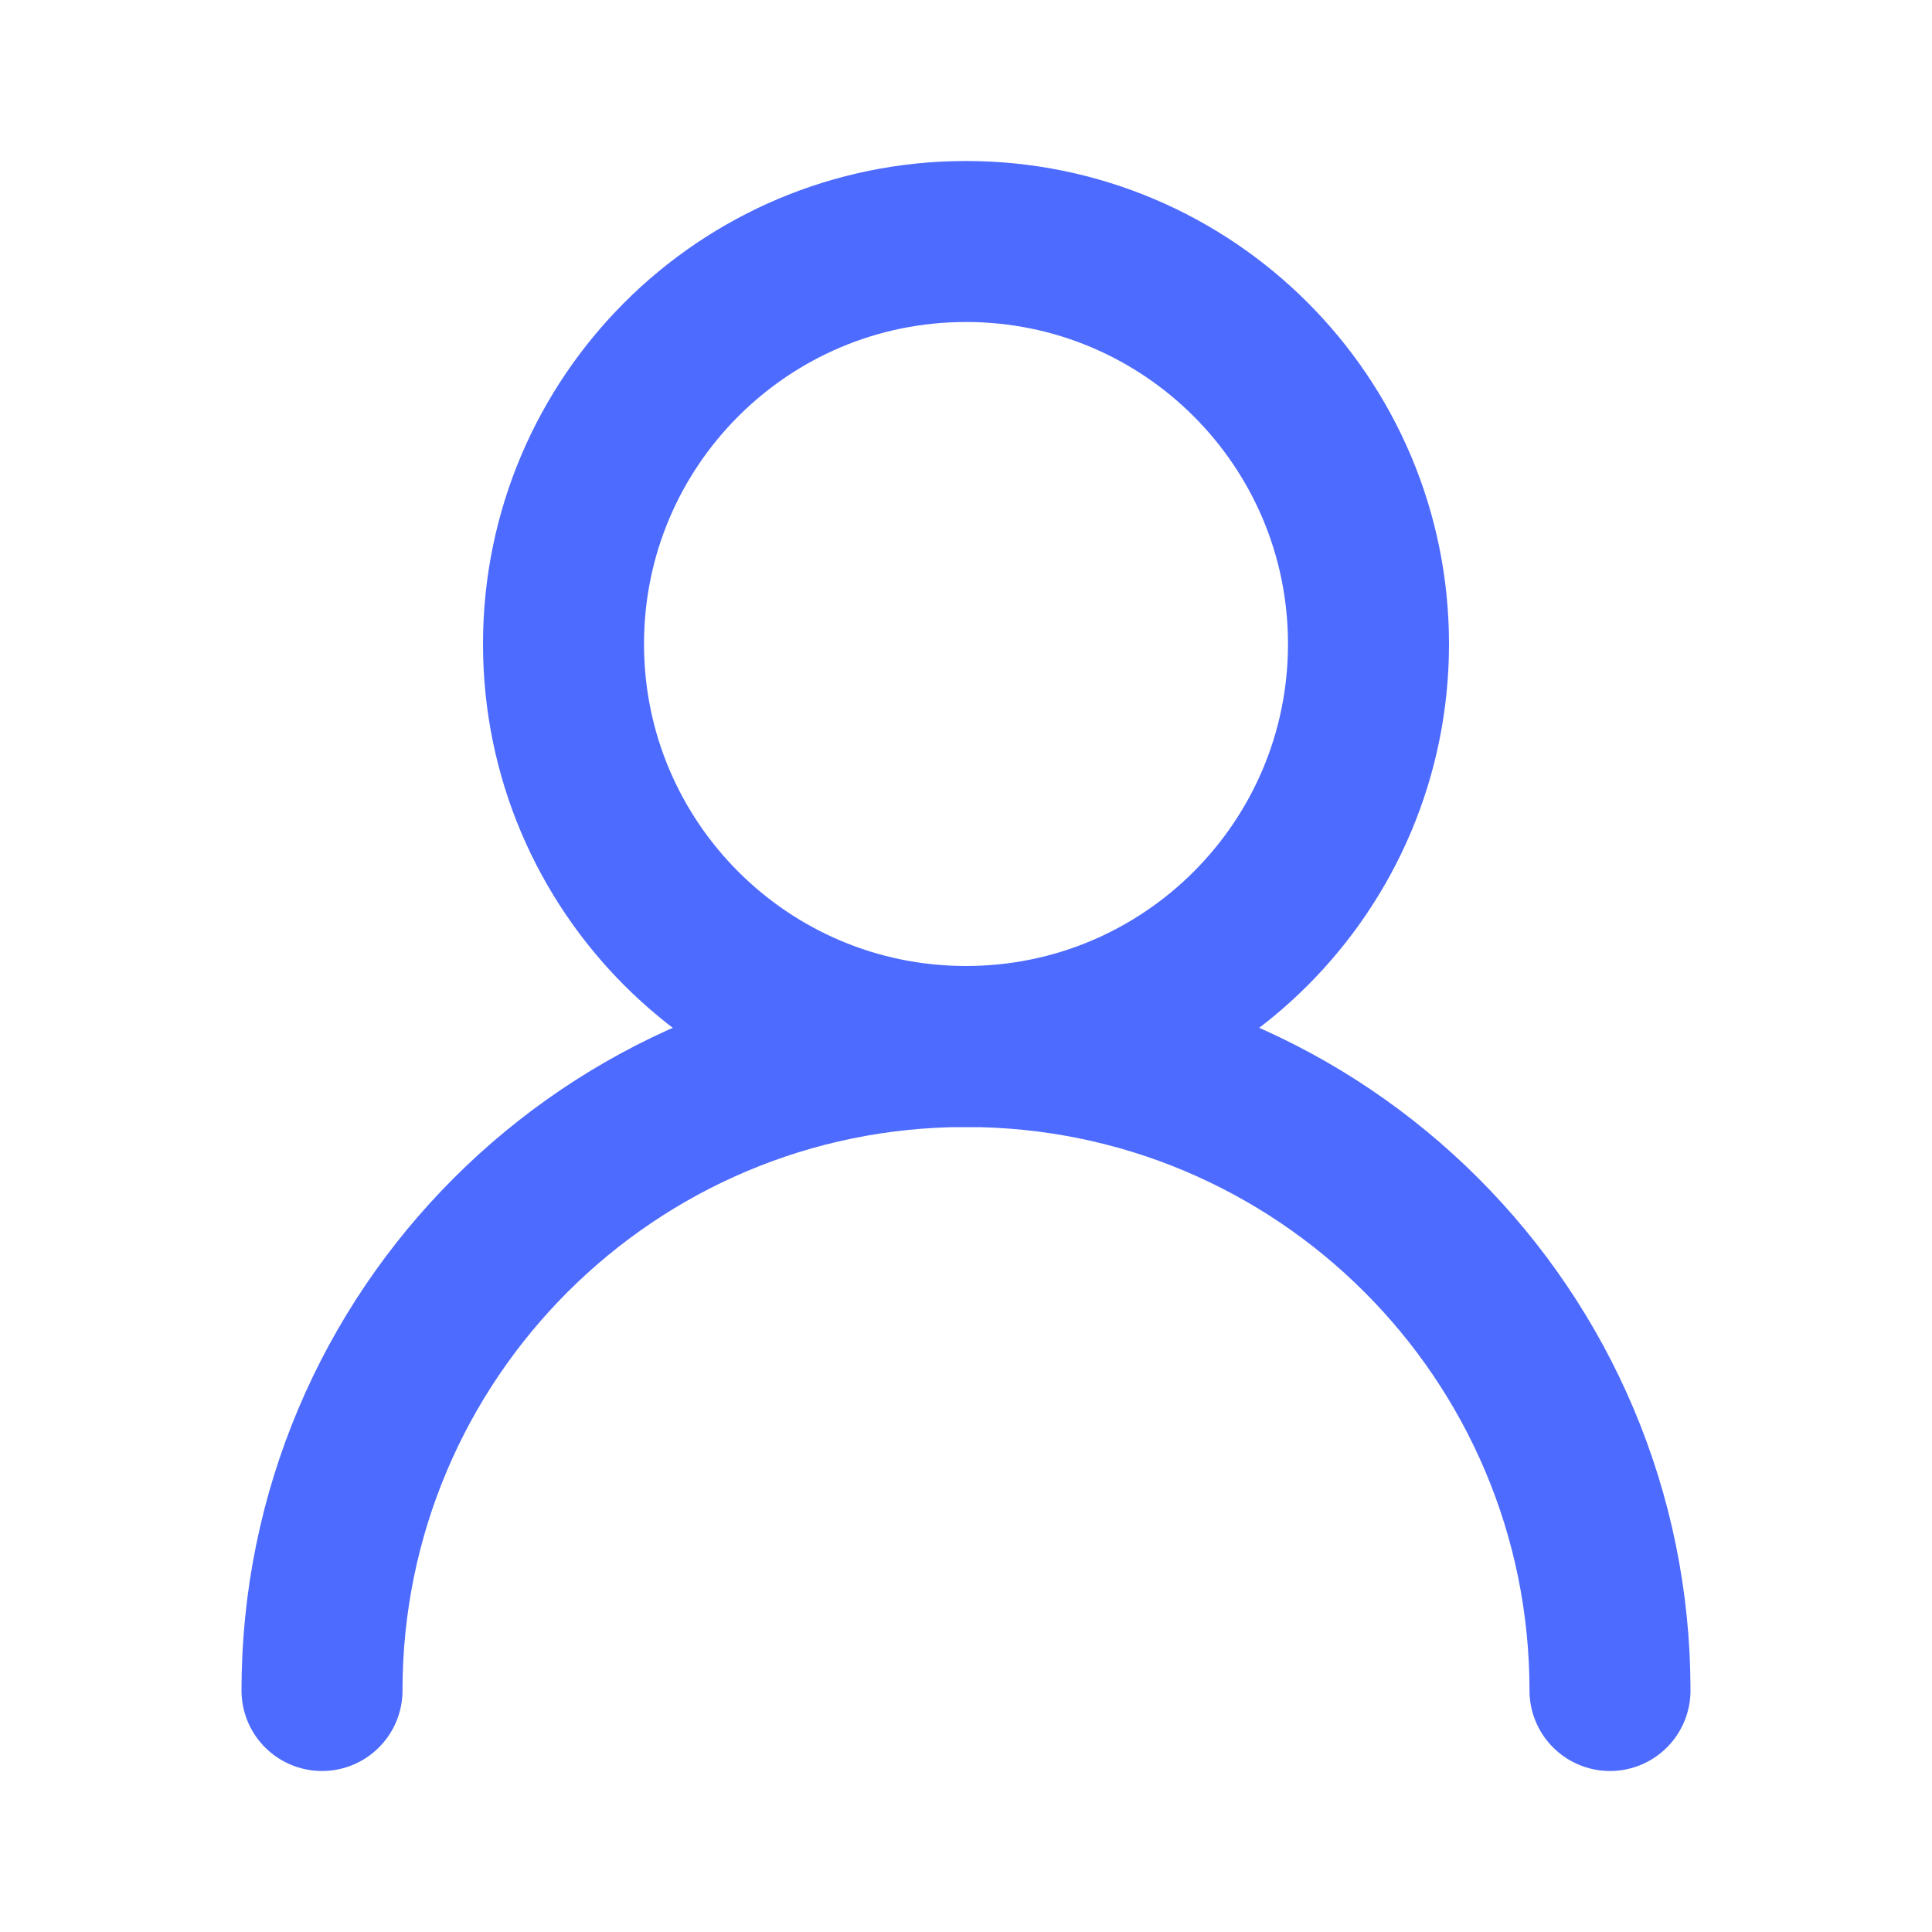
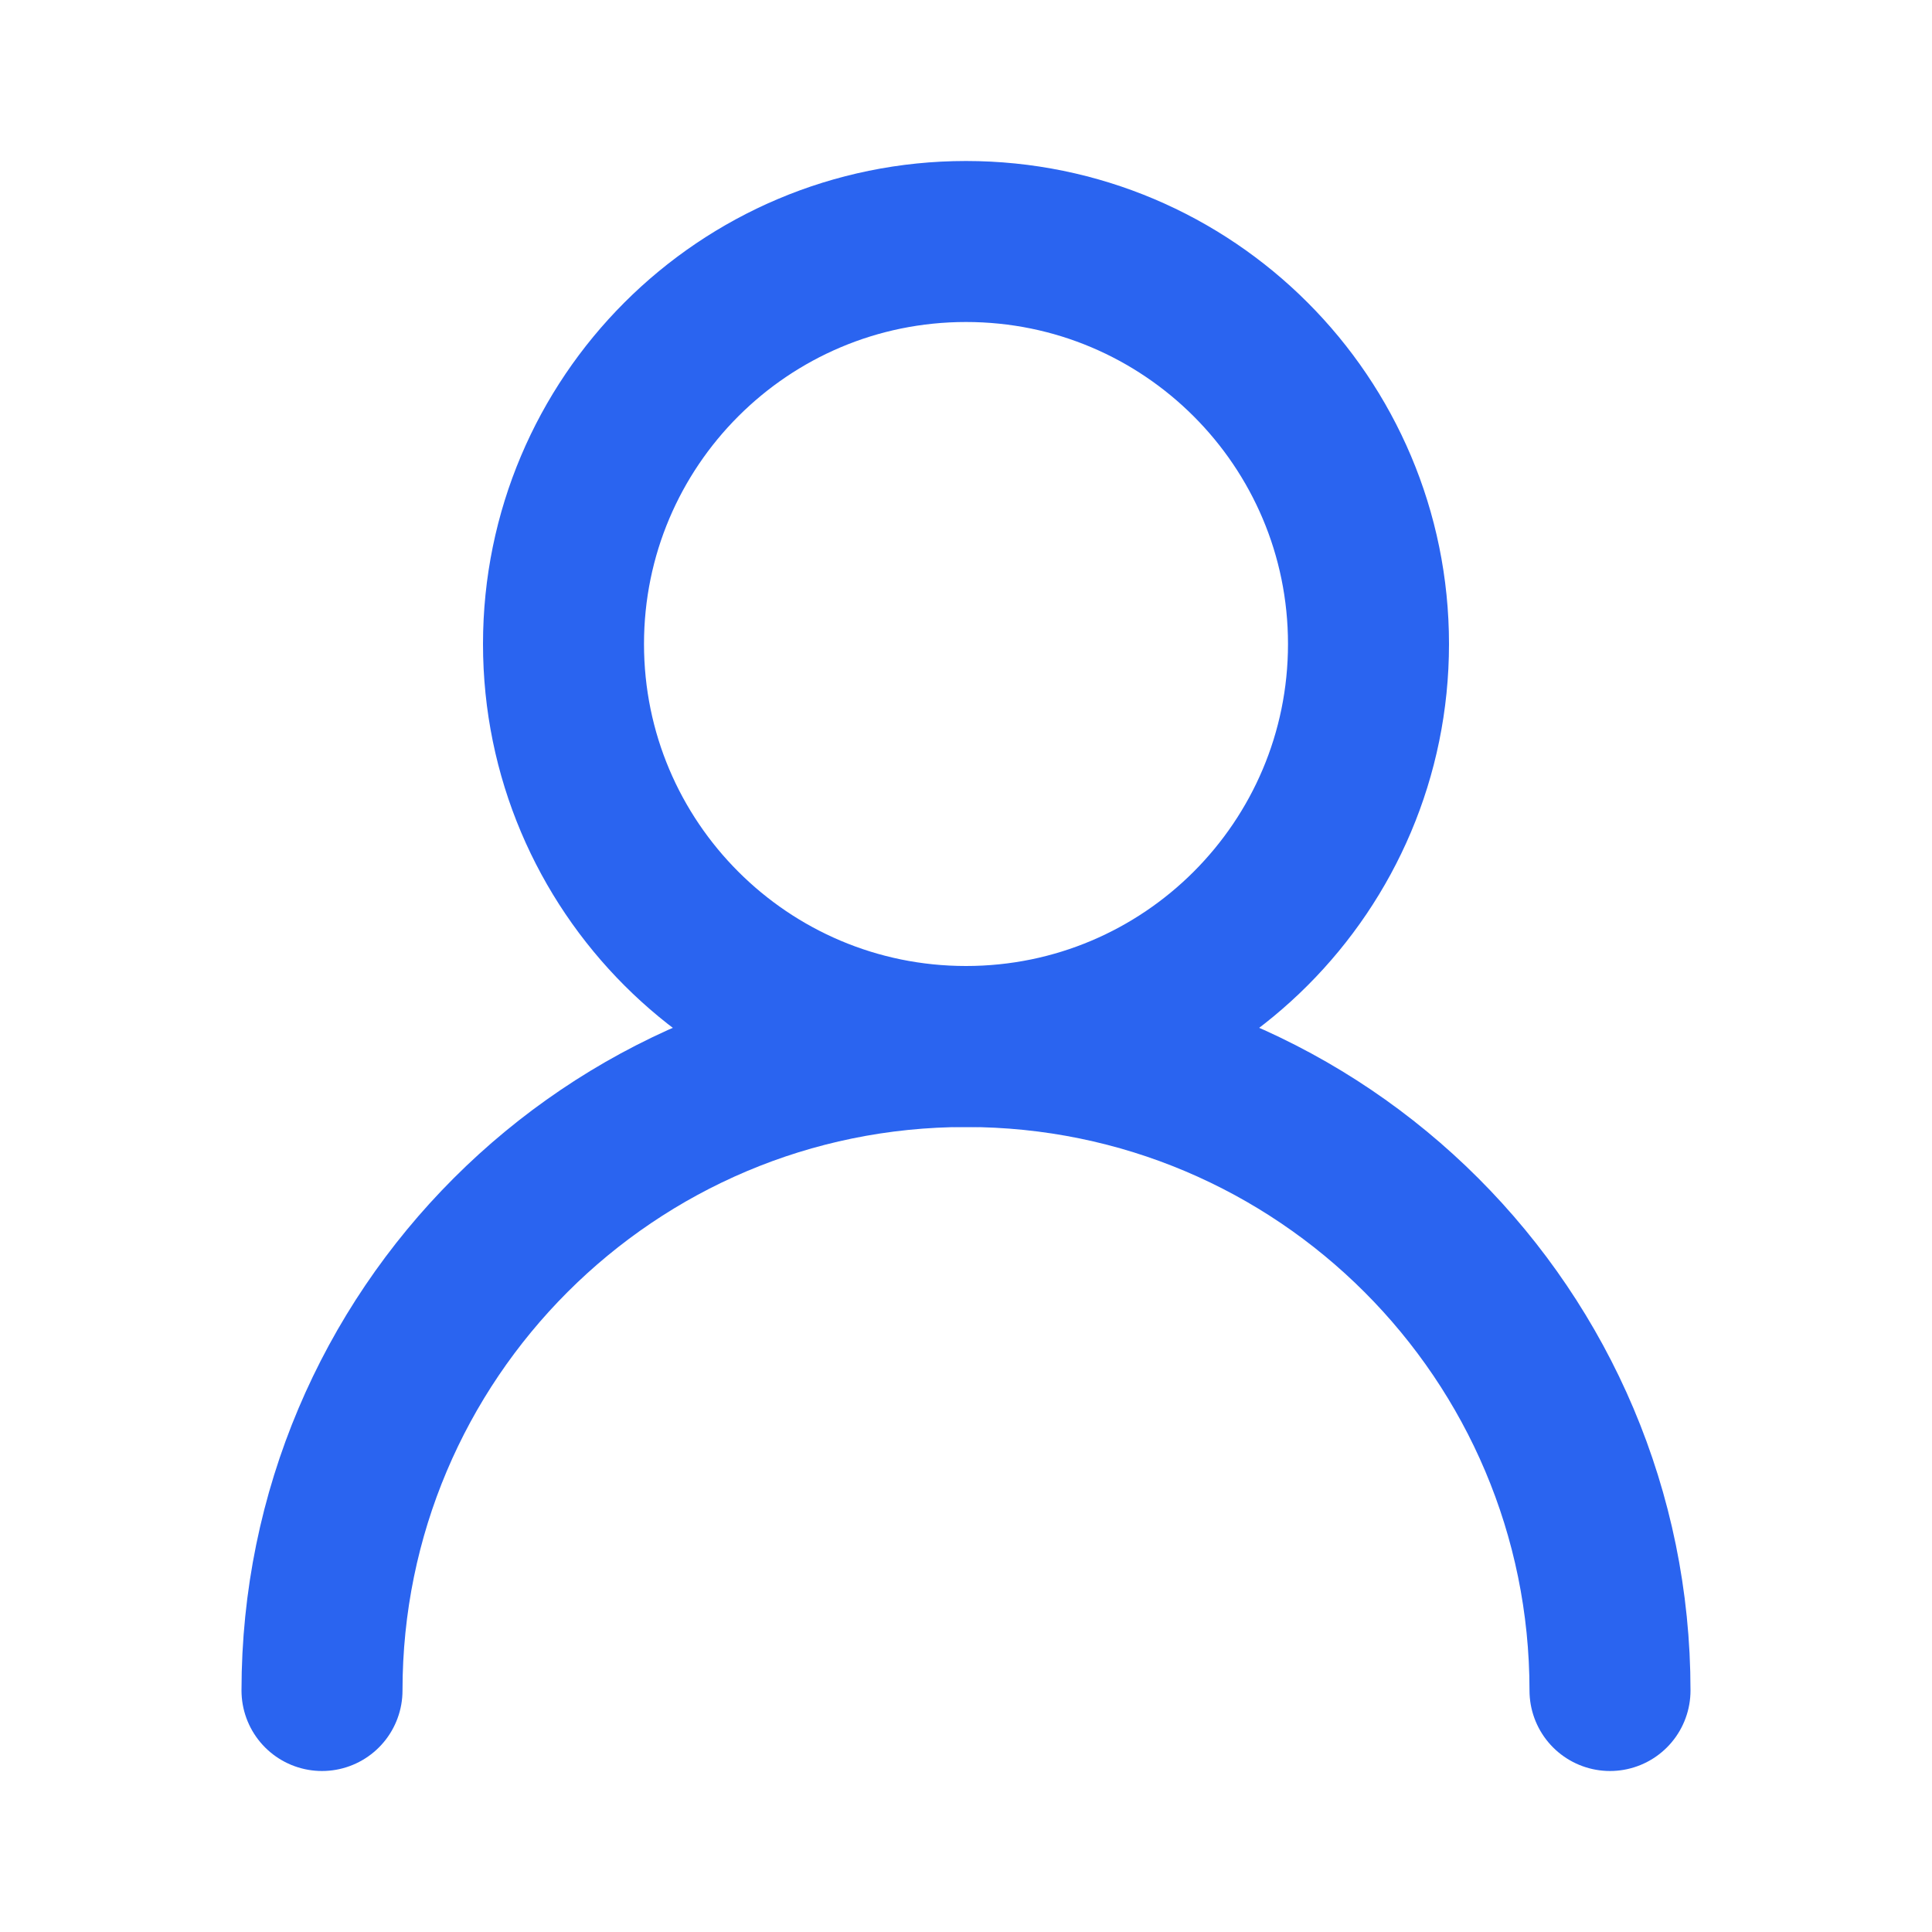
- <svg xmlns="http://www.w3.org/2000/svg" class="lucide lucide-user-round" width="24" height="24" viewBox="0 0 24 24" fill="none" stroke="#4D6BFE" stroke-width="2" stroke-linecap="round" stroke-linejoin="round">
+ <svg xmlns="http://www.w3.org/2000/svg" class="lucide lucide-user-round" width="24" height="24" viewBox="0 0 24 24" fill="none" stroke="#2A64F0" stroke-width="2" stroke-linecap="round" stroke-linejoin="round">
  <circle cx="12" cy="8" r="5" />
  <path d="M20 21a8 8 0 0 0-16 0" />
</svg>
